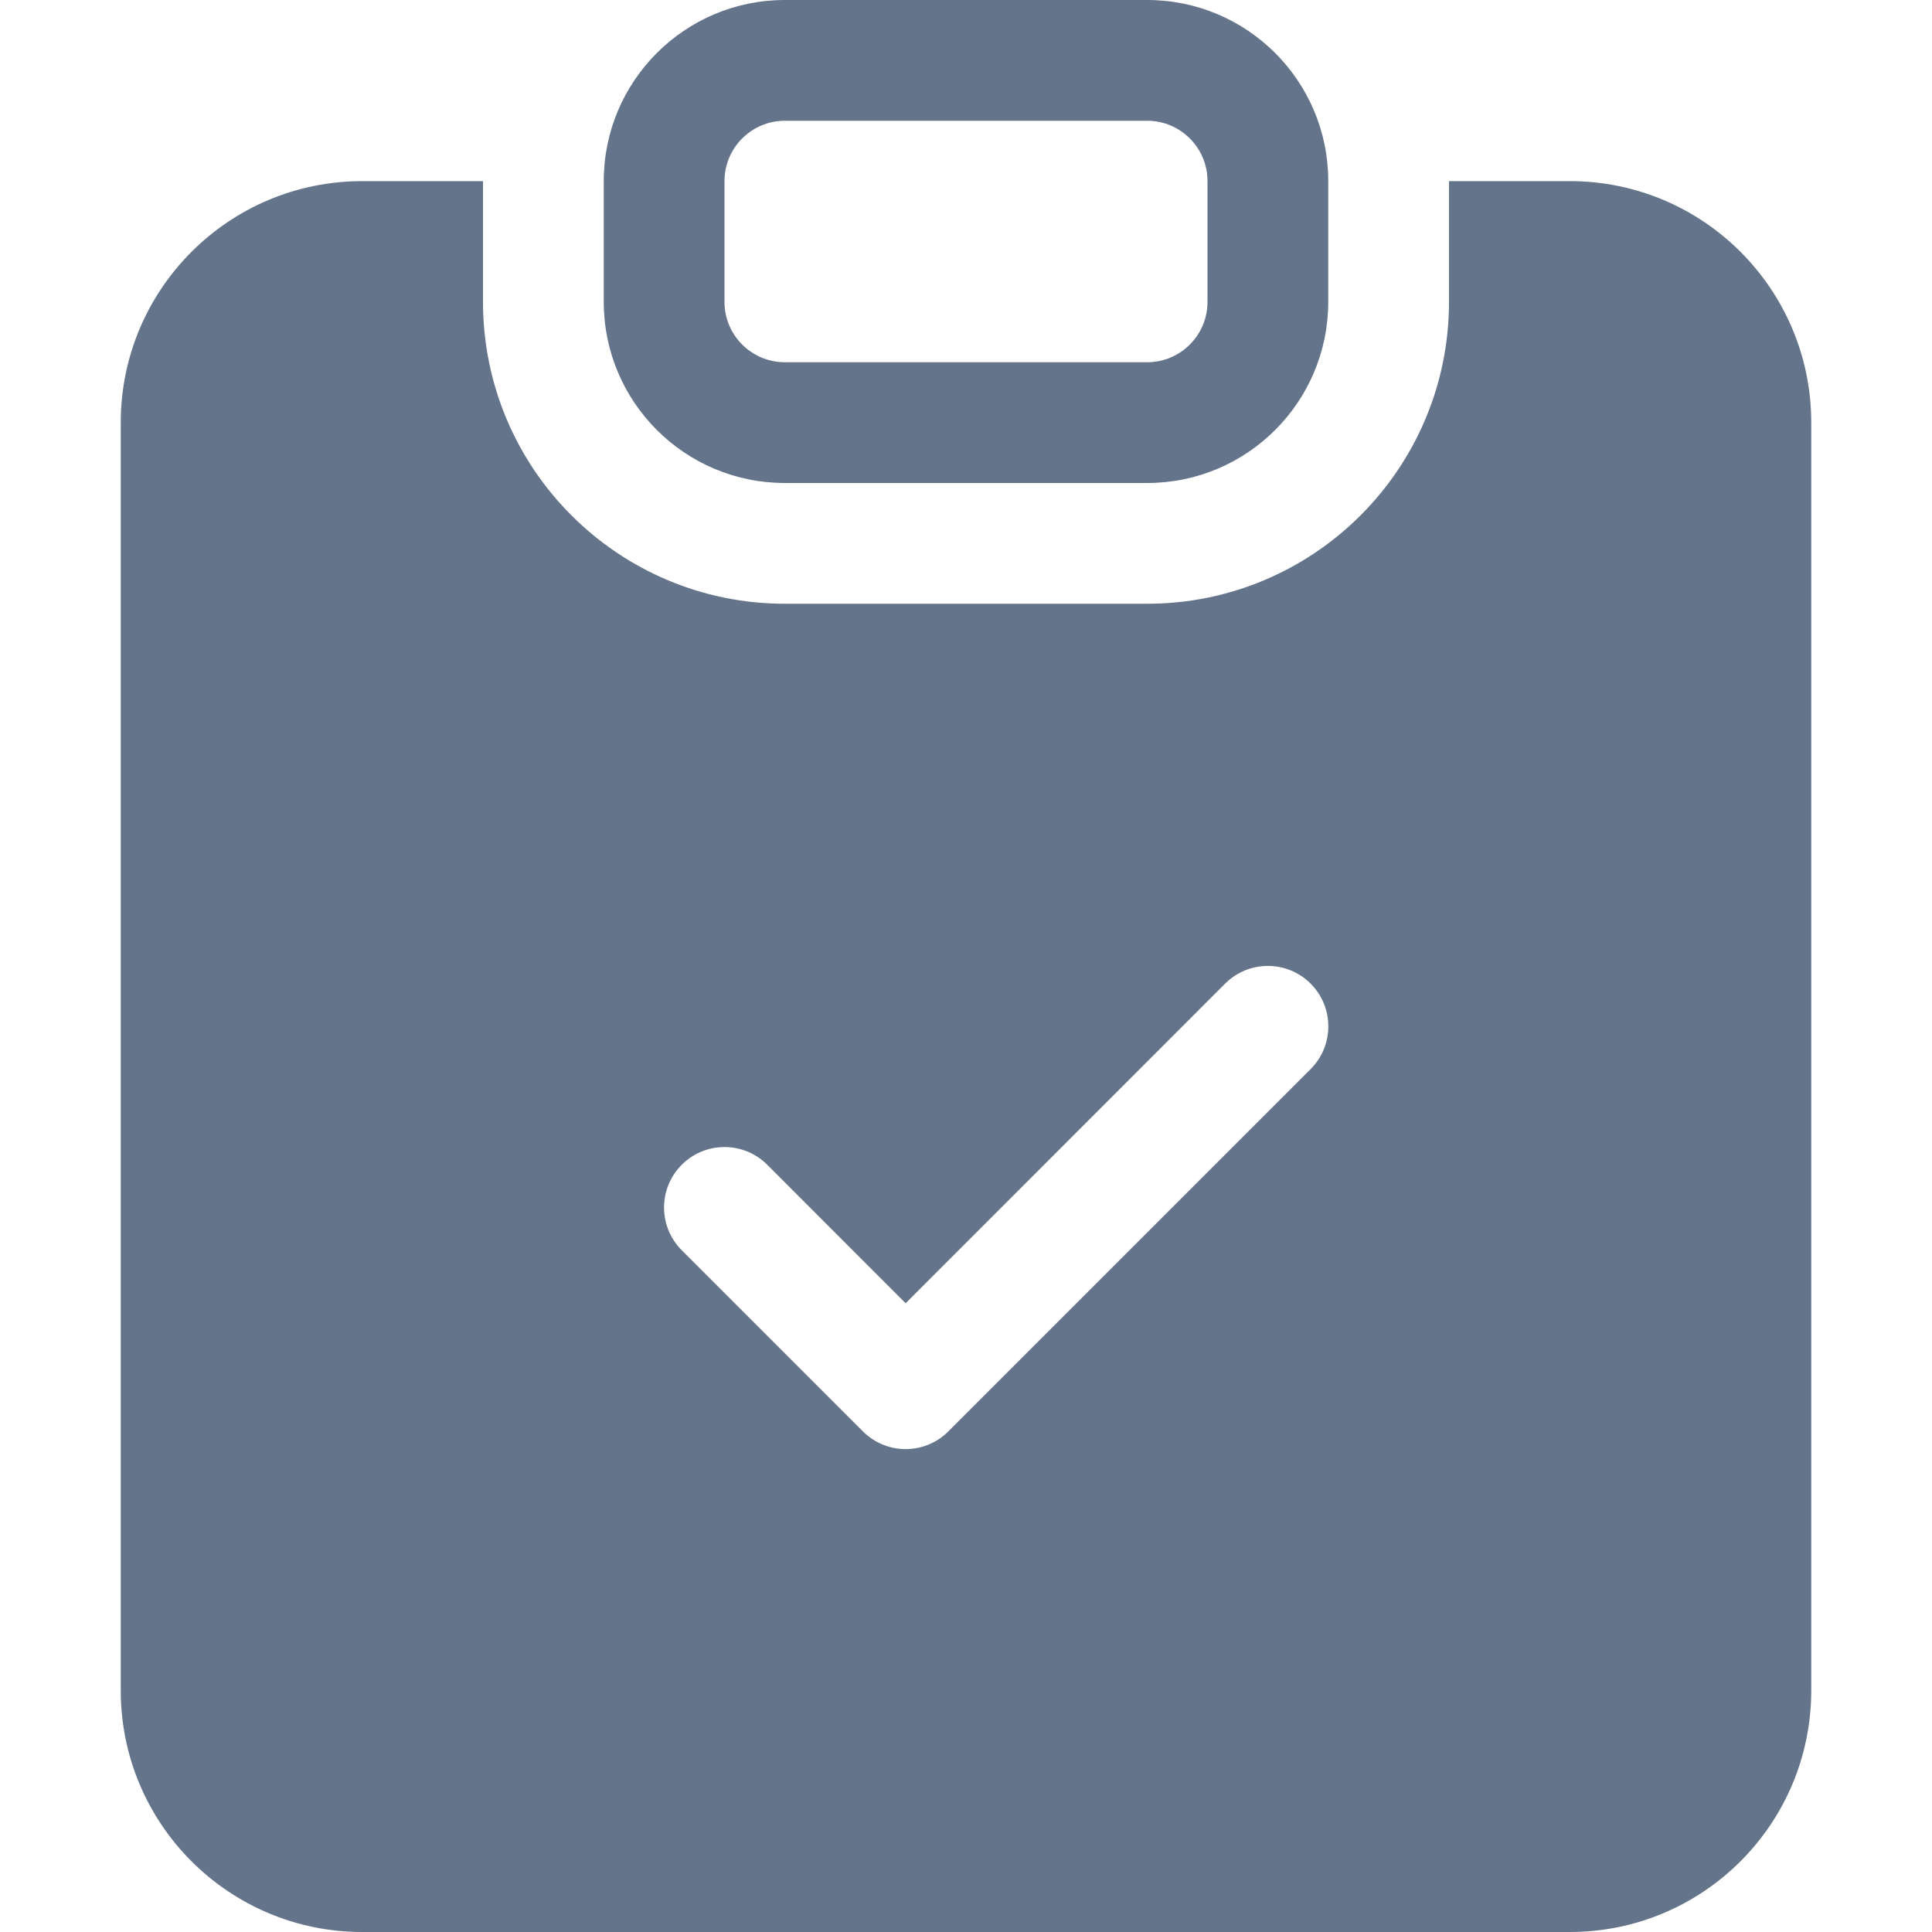
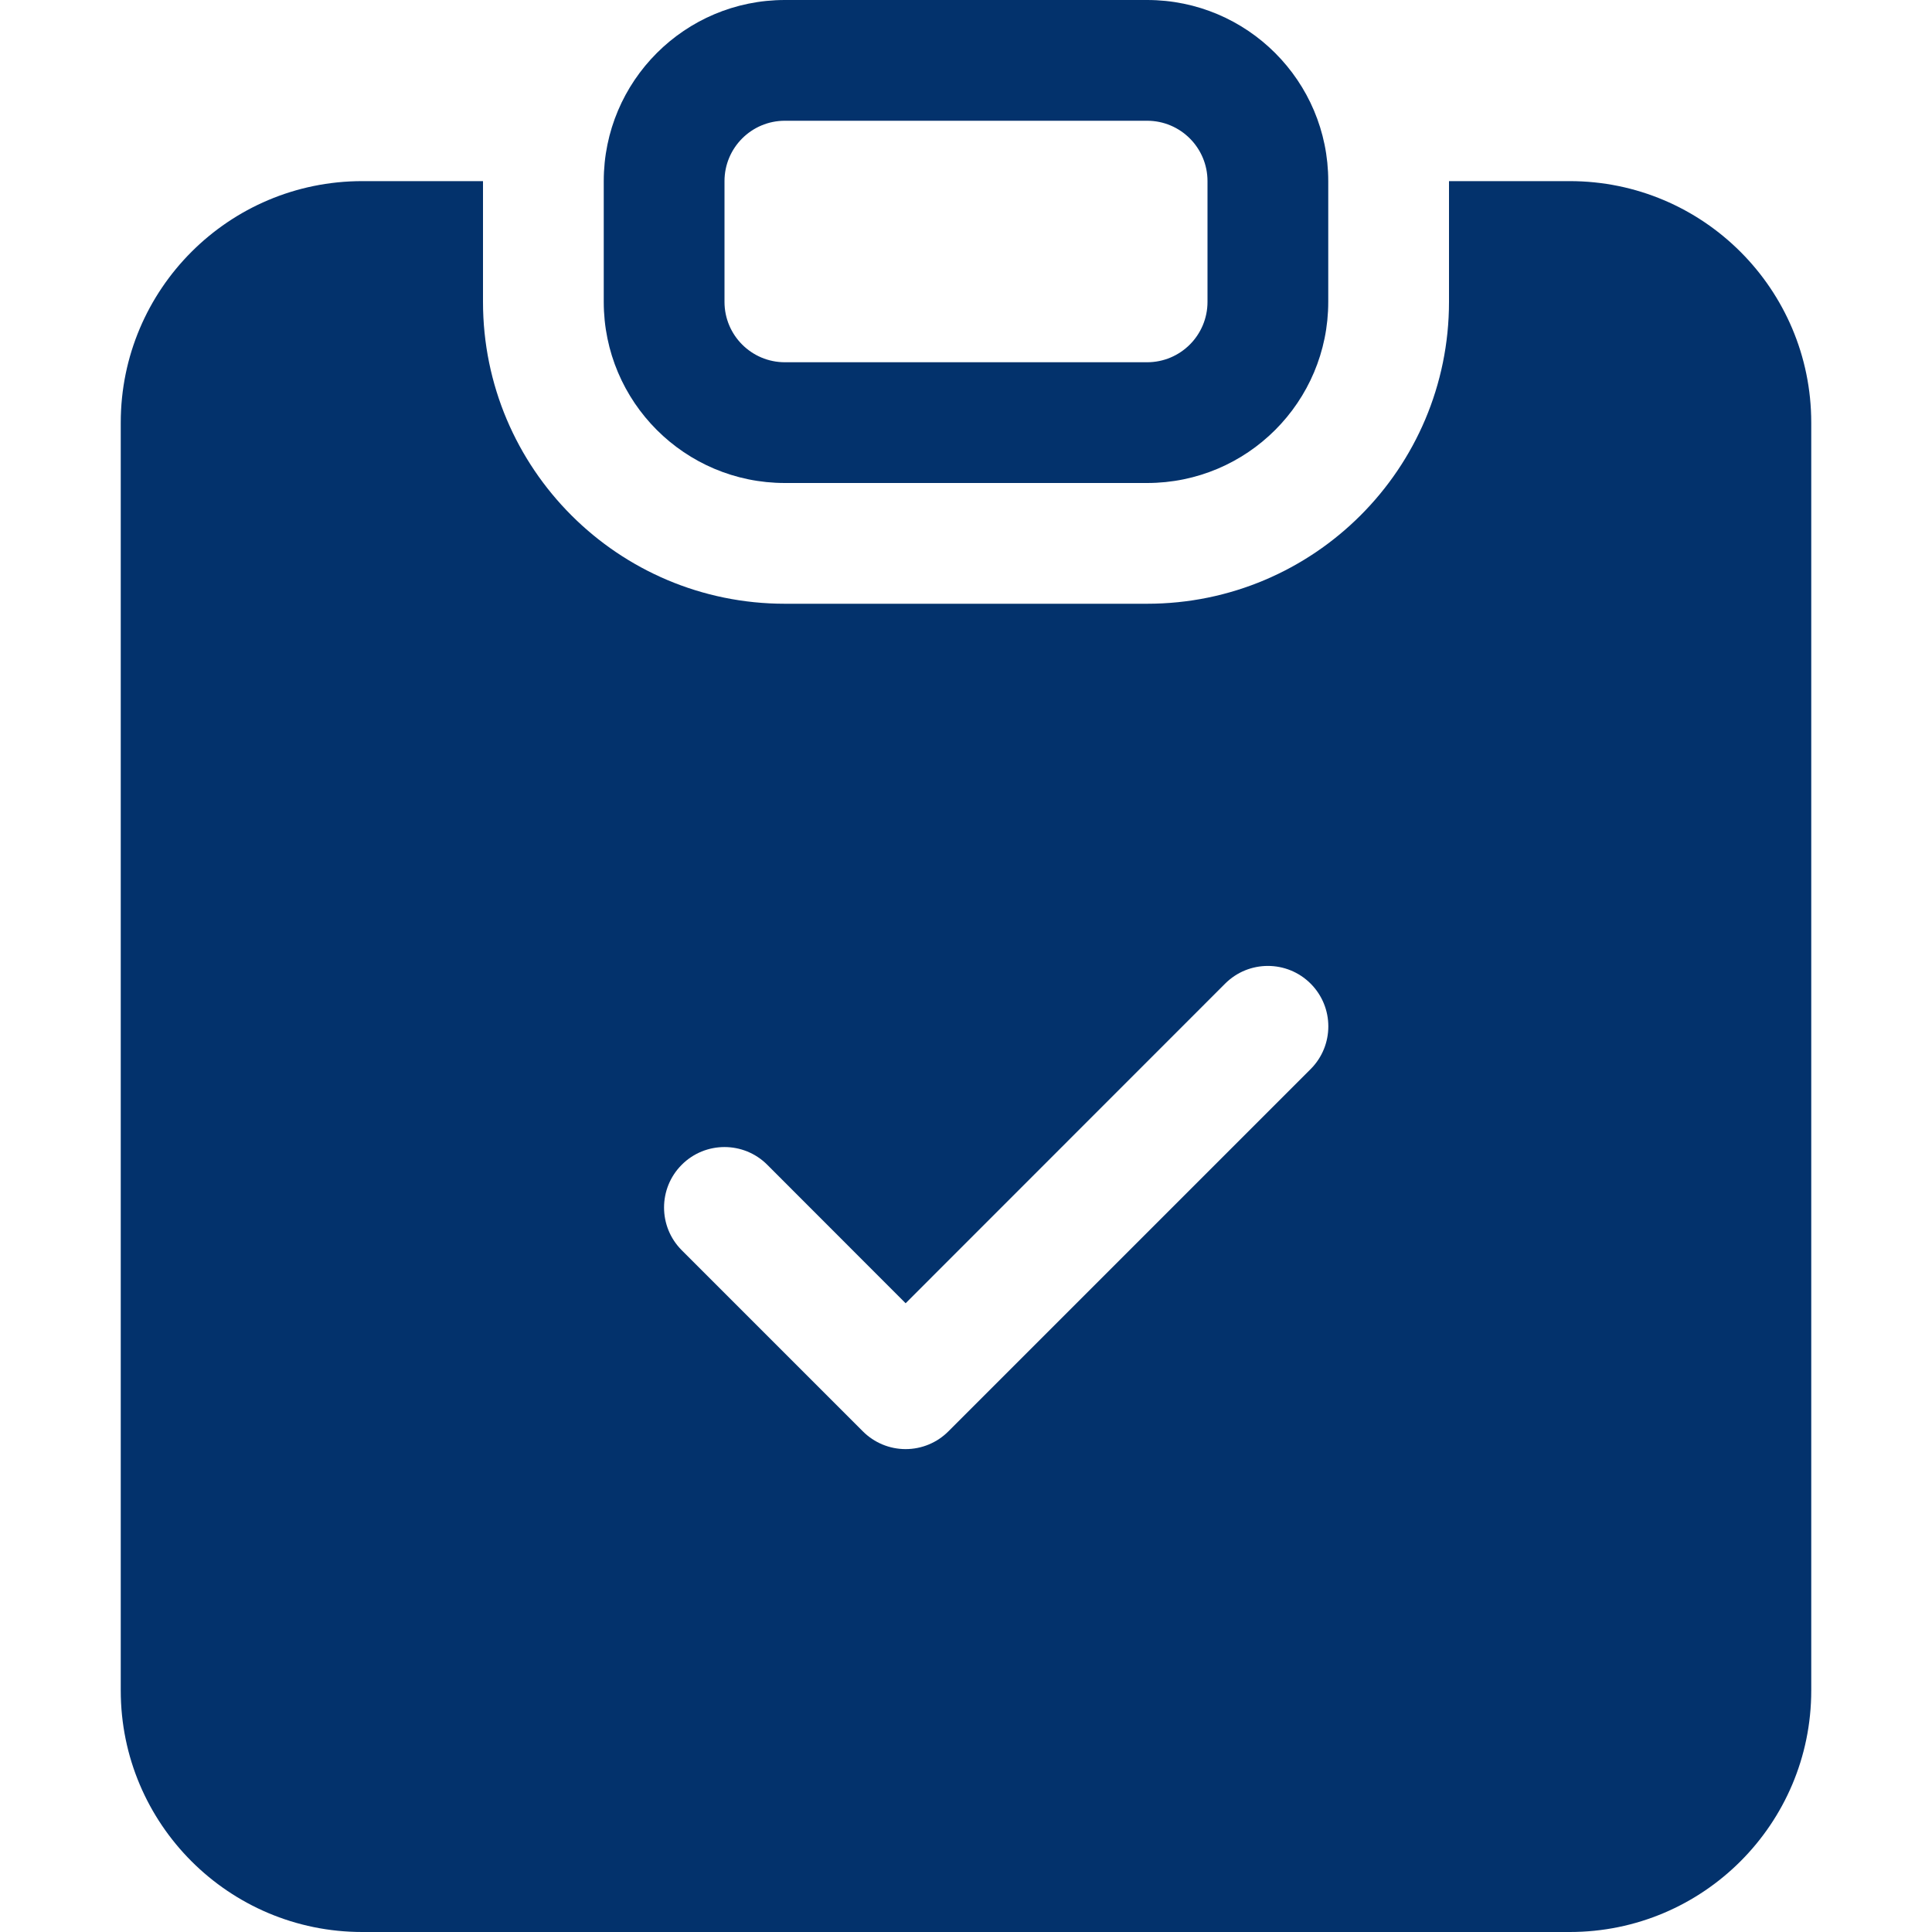
- <svg xmlns="http://www.w3.org/2000/svg" width="16" height="16" fill="#64748b" class="bi bi-clipboard-check-fill" viewBox="0 0 16 16">
+ <svg xmlns="http://www.w3.org/2000/svg" width="16" height="16" fill="#03326c" class="bi bi-clipboard-check-fill" viewBox="0 0 16 16">
  <path d="M6.5 0A1.5 1.5 0 0 0 5 1.5v1A1.5 1.5 0 0 0 6.5 4h3A1.5 1.5 0 0 0 11 2.5v-1A1.5 1.5 0 0 0 9.5 0zm3 1a.5.5 0 0 1 .5.5v1a.5.5 0 0 1-.5.5h-3a.5.5 0 0 1-.5-.5v-1a.5.5 0 0 1 .5-.5z" />
  <path d="M4 1.5H3a2 2 0 0 0-2 2V14a2 2 0 0 0 2 2h10a2 2 0 0 0 2-2V3.5a2 2 0 0 0-2-2h-1v1A2.5 2.5 0 0 1 9.5 5h-3A2.5 2.5 0 0 1 4 2.5zm6.854 7.354-3 3a.5.5 0 0 1-.708 0l-1.5-1.5a.5.5 0 0 1 .708-.708L7.5 10.793l2.646-2.647a.5.5 0 0 1 .708.708" />
</svg>
